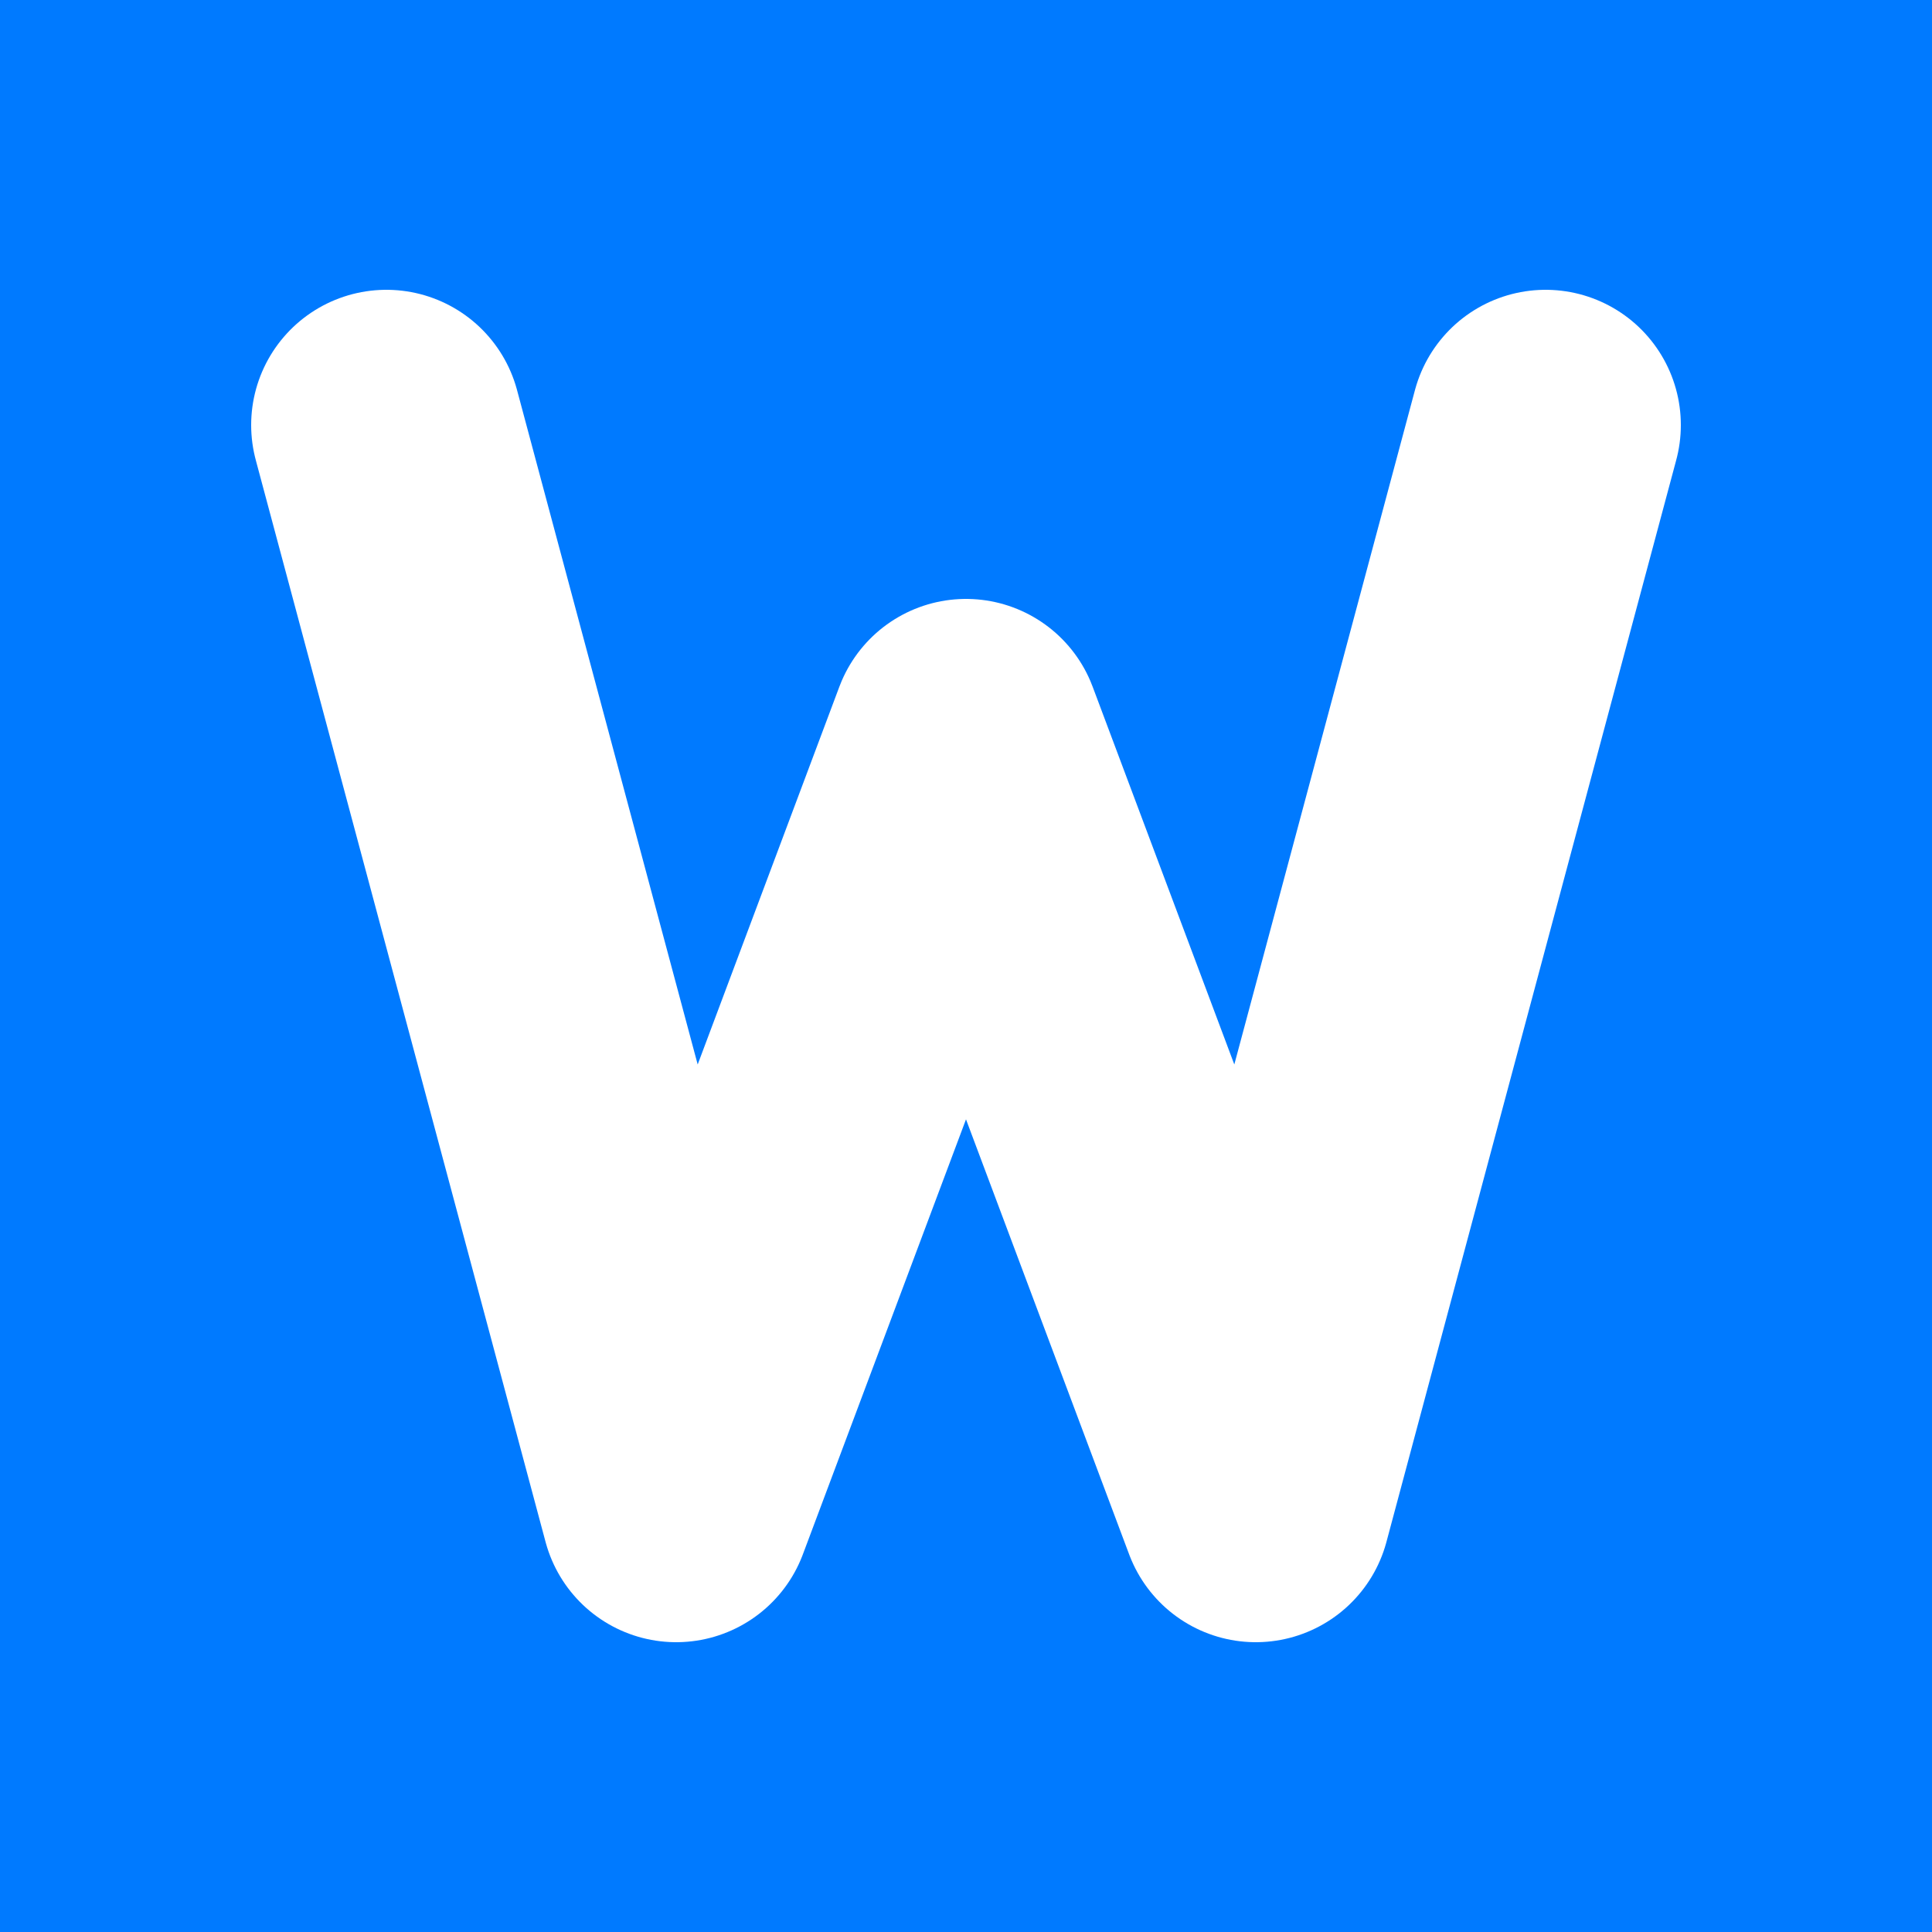
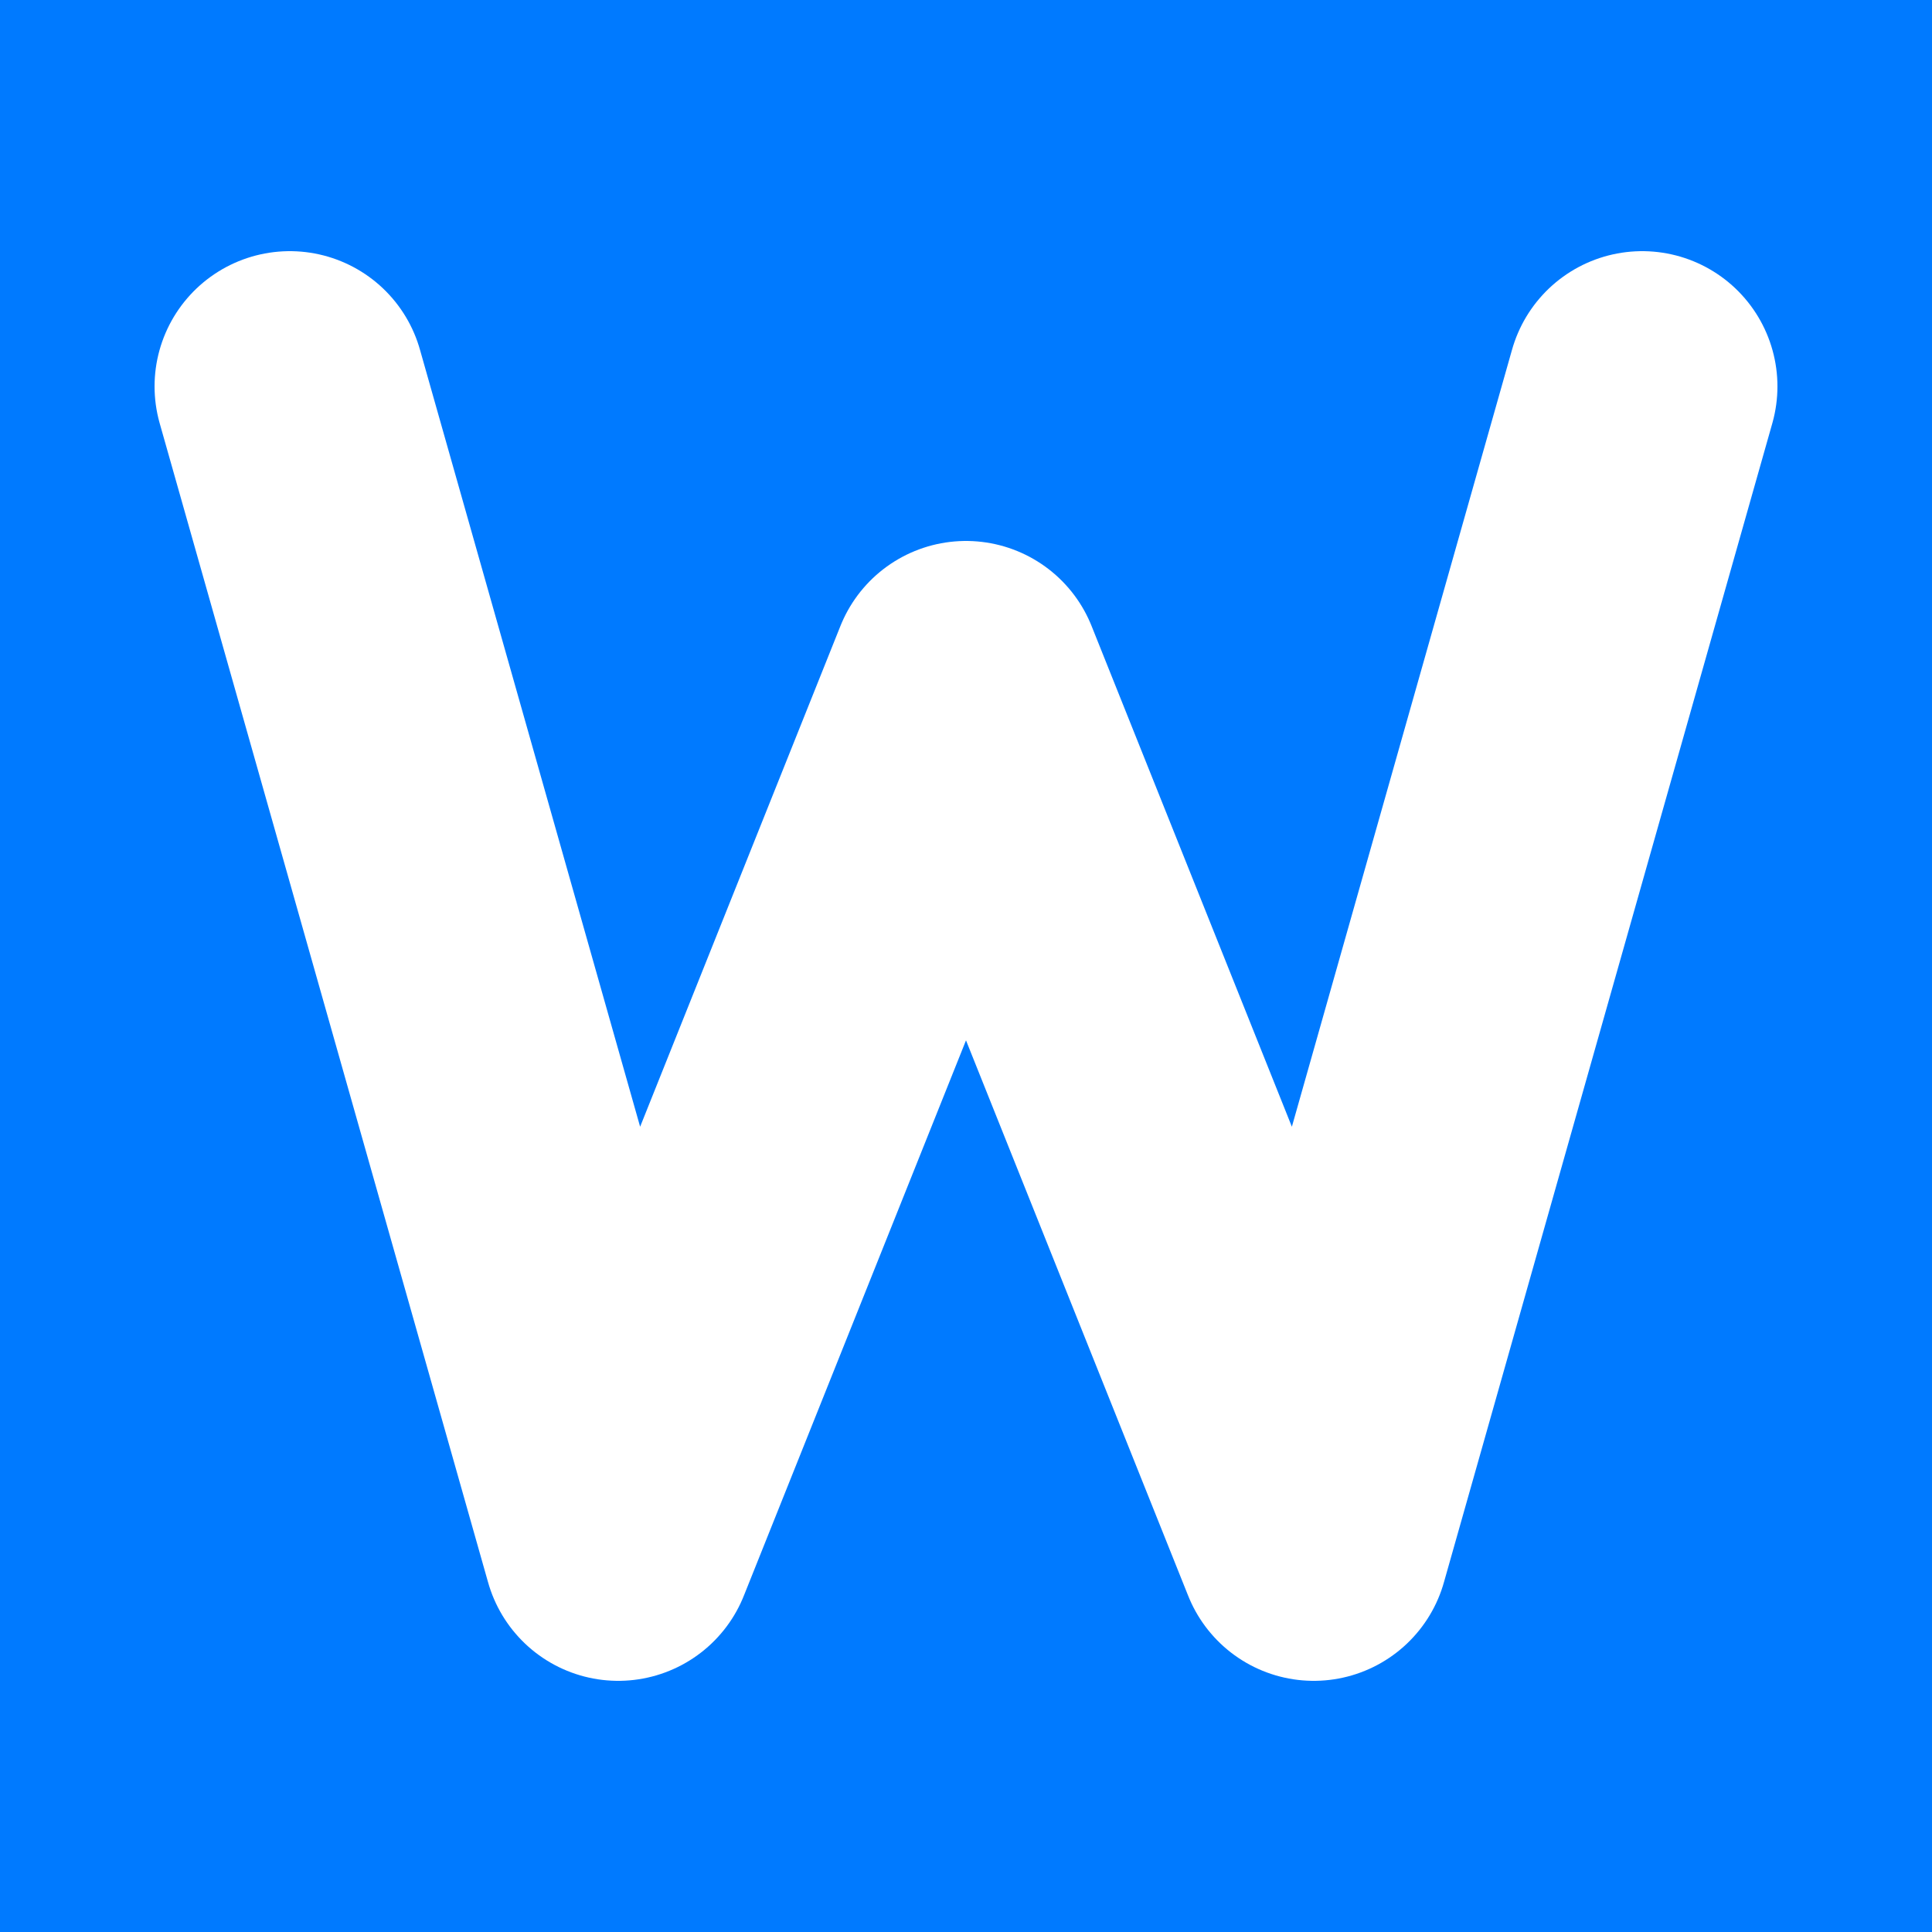
<svg xmlns="http://www.w3.org/2000/svg" viewBox="0 0 100 100" fill="none">
  <rect width="100" height="100" fill="#007AFF" />
  <g stroke="#FFFFFF" stroke-width="14" stroke-linecap="round" stroke-linejoin="round" fill="none">
-     <path d="M20 22 L35 78 L50 38 L65 78 L80 22" />
+     <path d="M15 20 L32 80 L50 35 L68 80 L85 20" />
  </g>
</svg>
